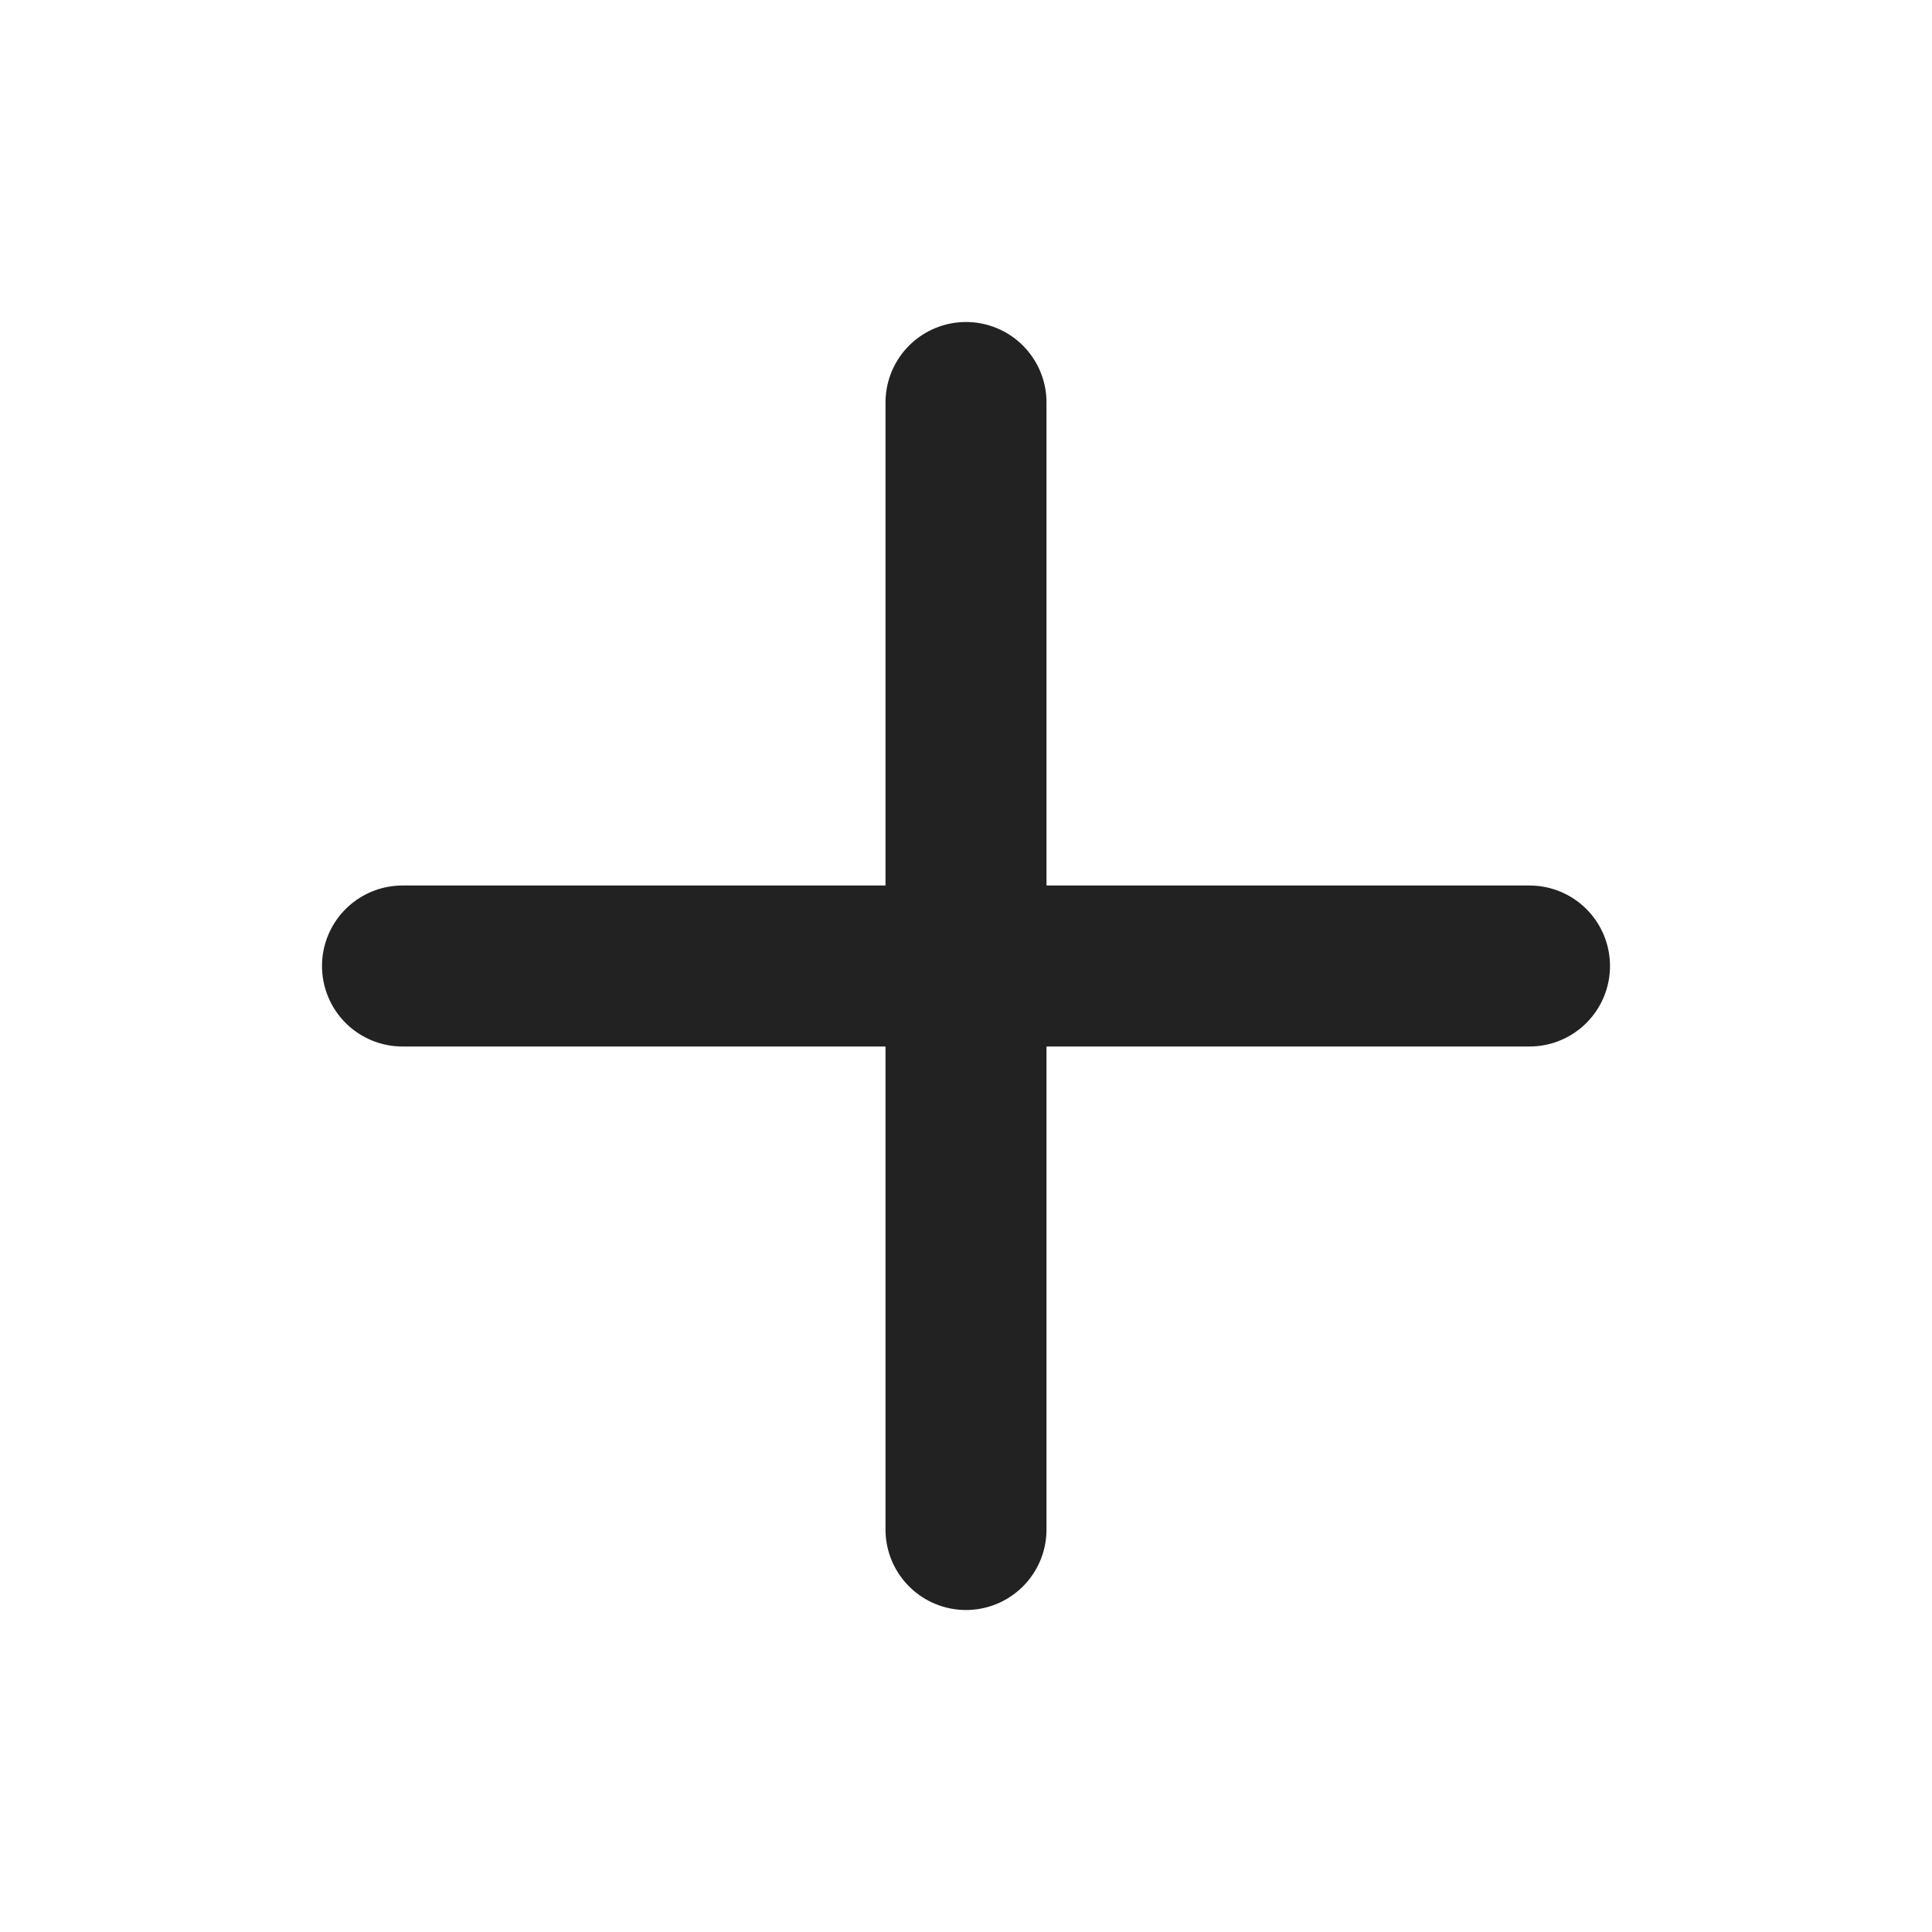
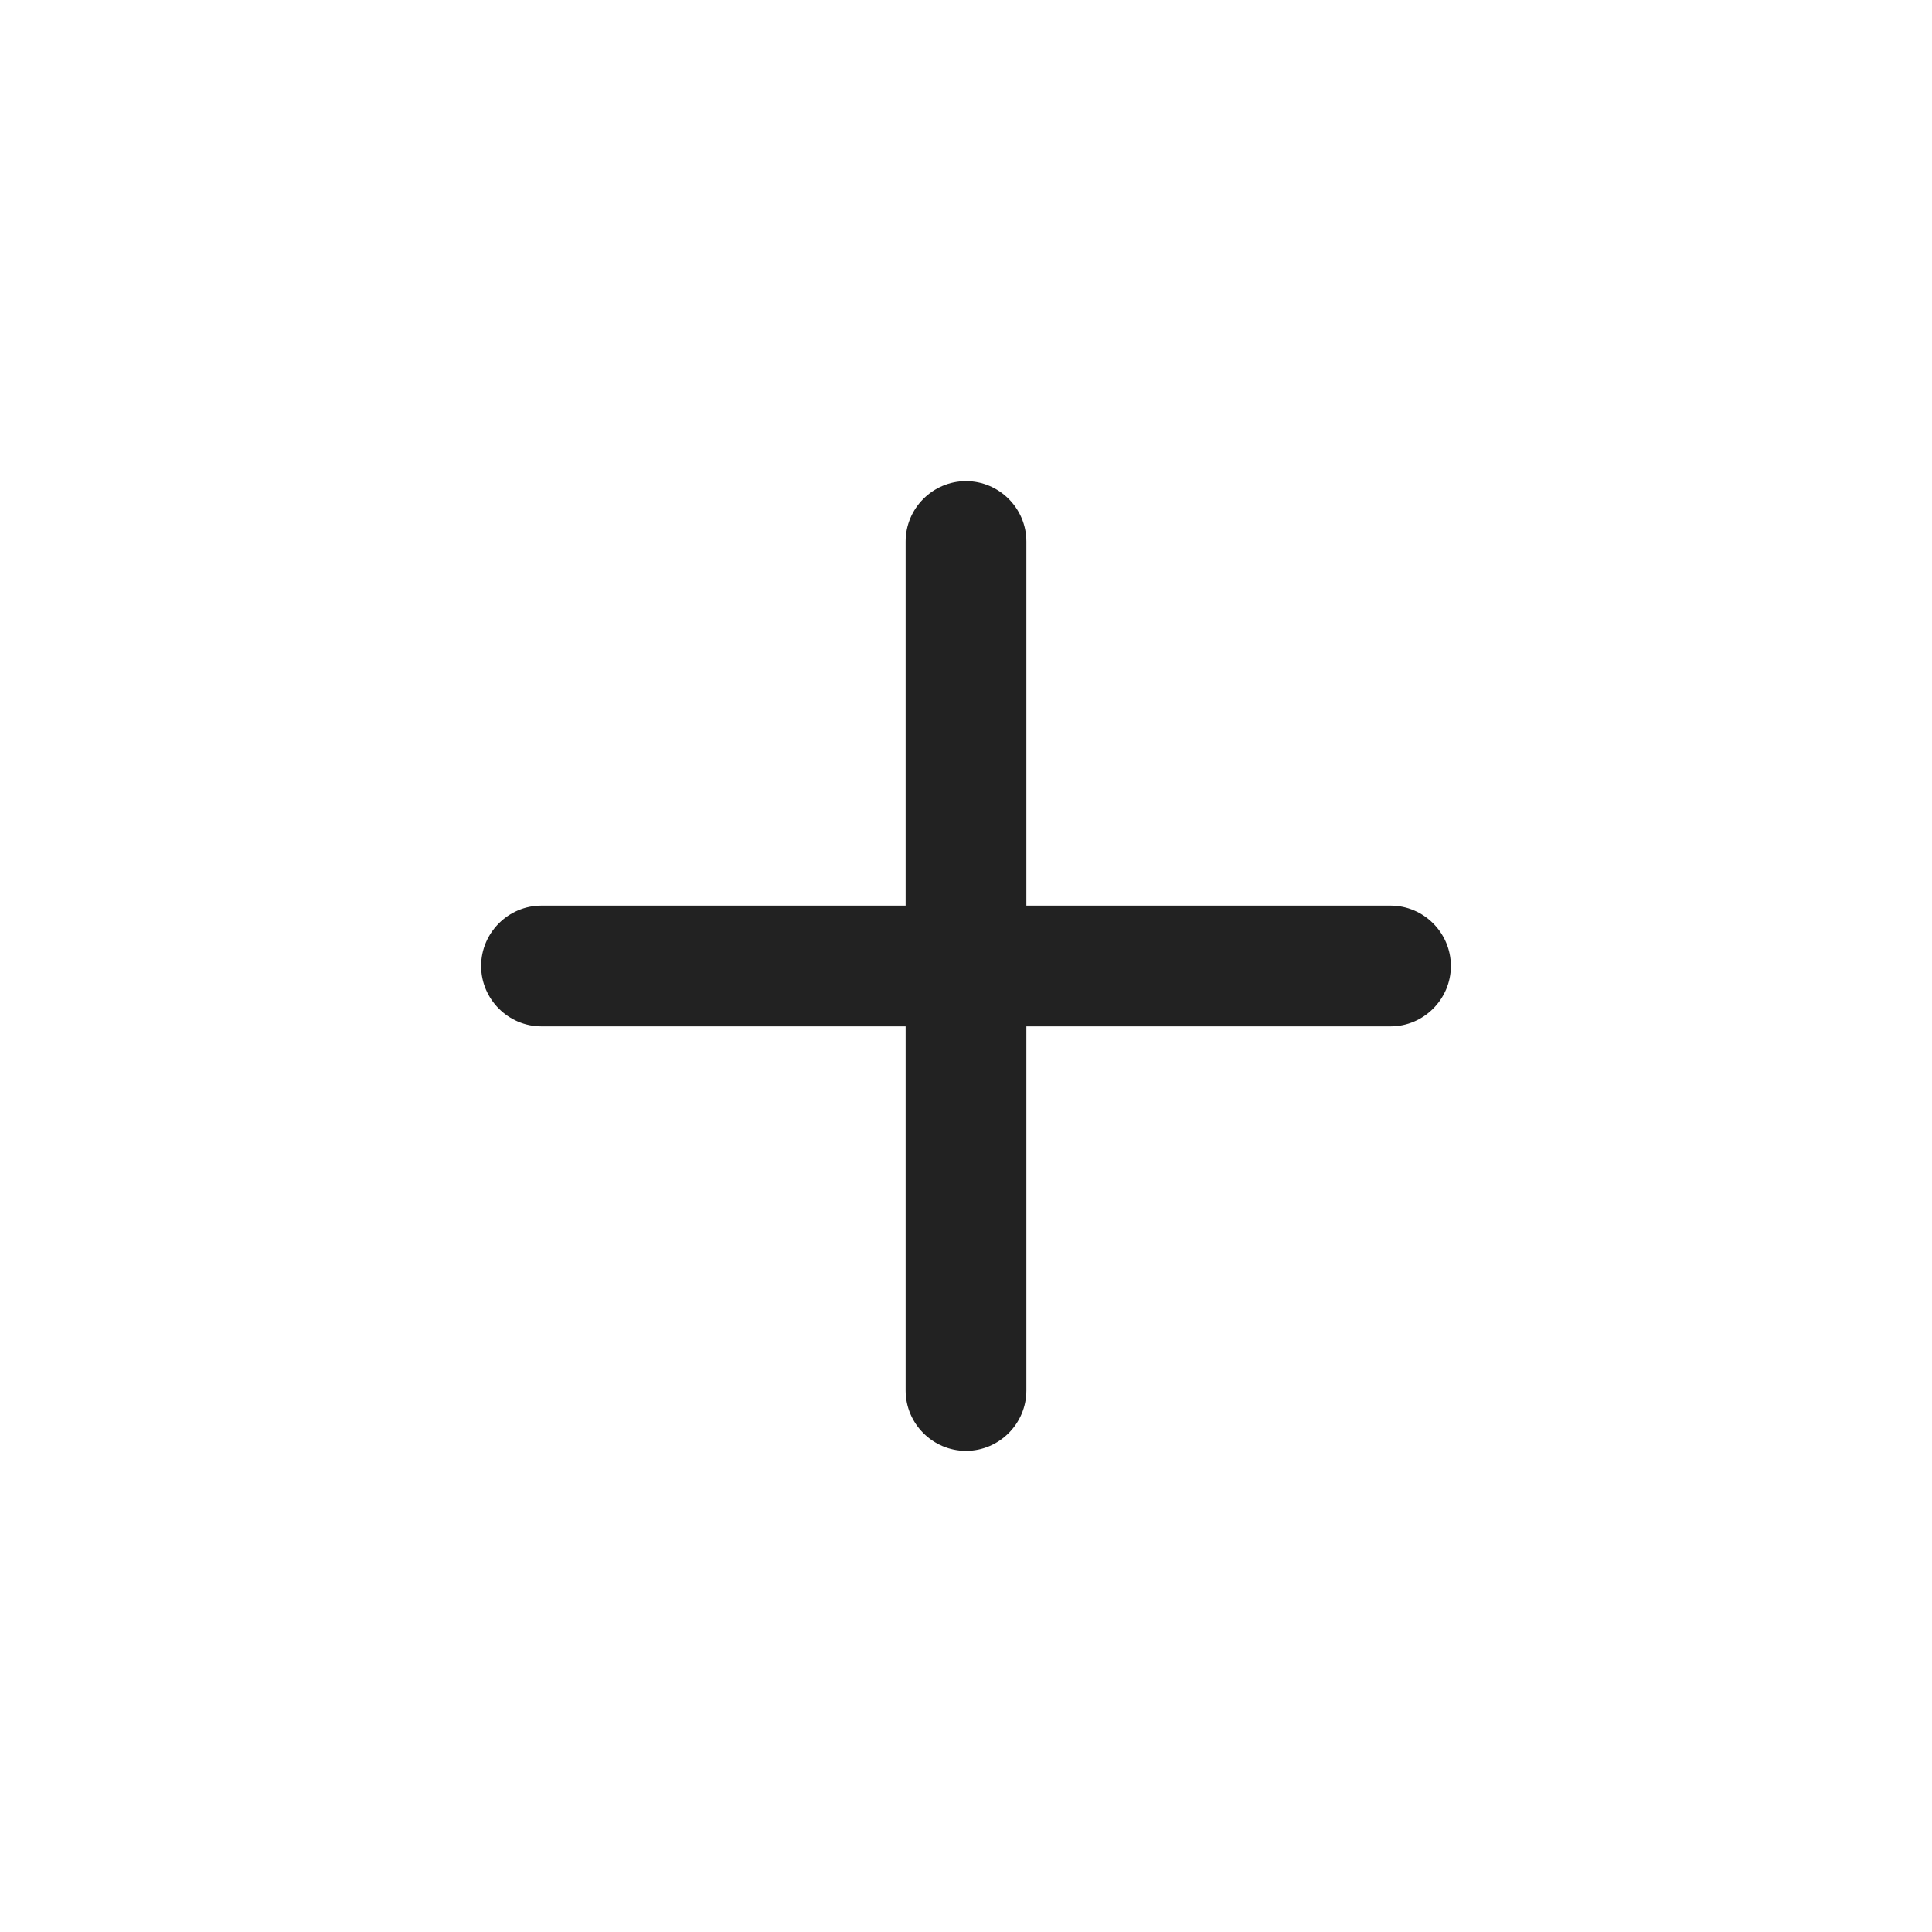
- <svg xmlns="http://www.w3.org/2000/svg" fill="none" height="24" stroke="#222" stroke-linecap="round" stroke-linejoin="round" stroke-width="2" viewBox="0 0 24 24" width="24">
-   <line x1="12" x2="12" y1="5" y2="19" />
-   <line x1="5" x2="19" y1="12" y2="12" />
+ <svg xmlns="http://www.w3.org/2000/svg" viewBox="0 0 512 512">
+   <path style="fill:#222;" d="M368.5 240H272v-96.5c0-8.8-7.2-16-16-16s-16 7.2-16 16V240h-96.5c-8.8 0-16 7.2-16 16 0 4.4 1.8 8.4 4.7 11.3 2.9 2.9 6.9 4.7 11.3 4.7H240v96.5c0 4.4 1.8 8.4 4.7 11.3 2.9 2.9 6.9 4.7 11.3 4.7 8.8 0 16-7.2 16-16V272h96.5c8.8 0 16-7.2 16-16s-7.2-16-16-16z" />
</svg>
